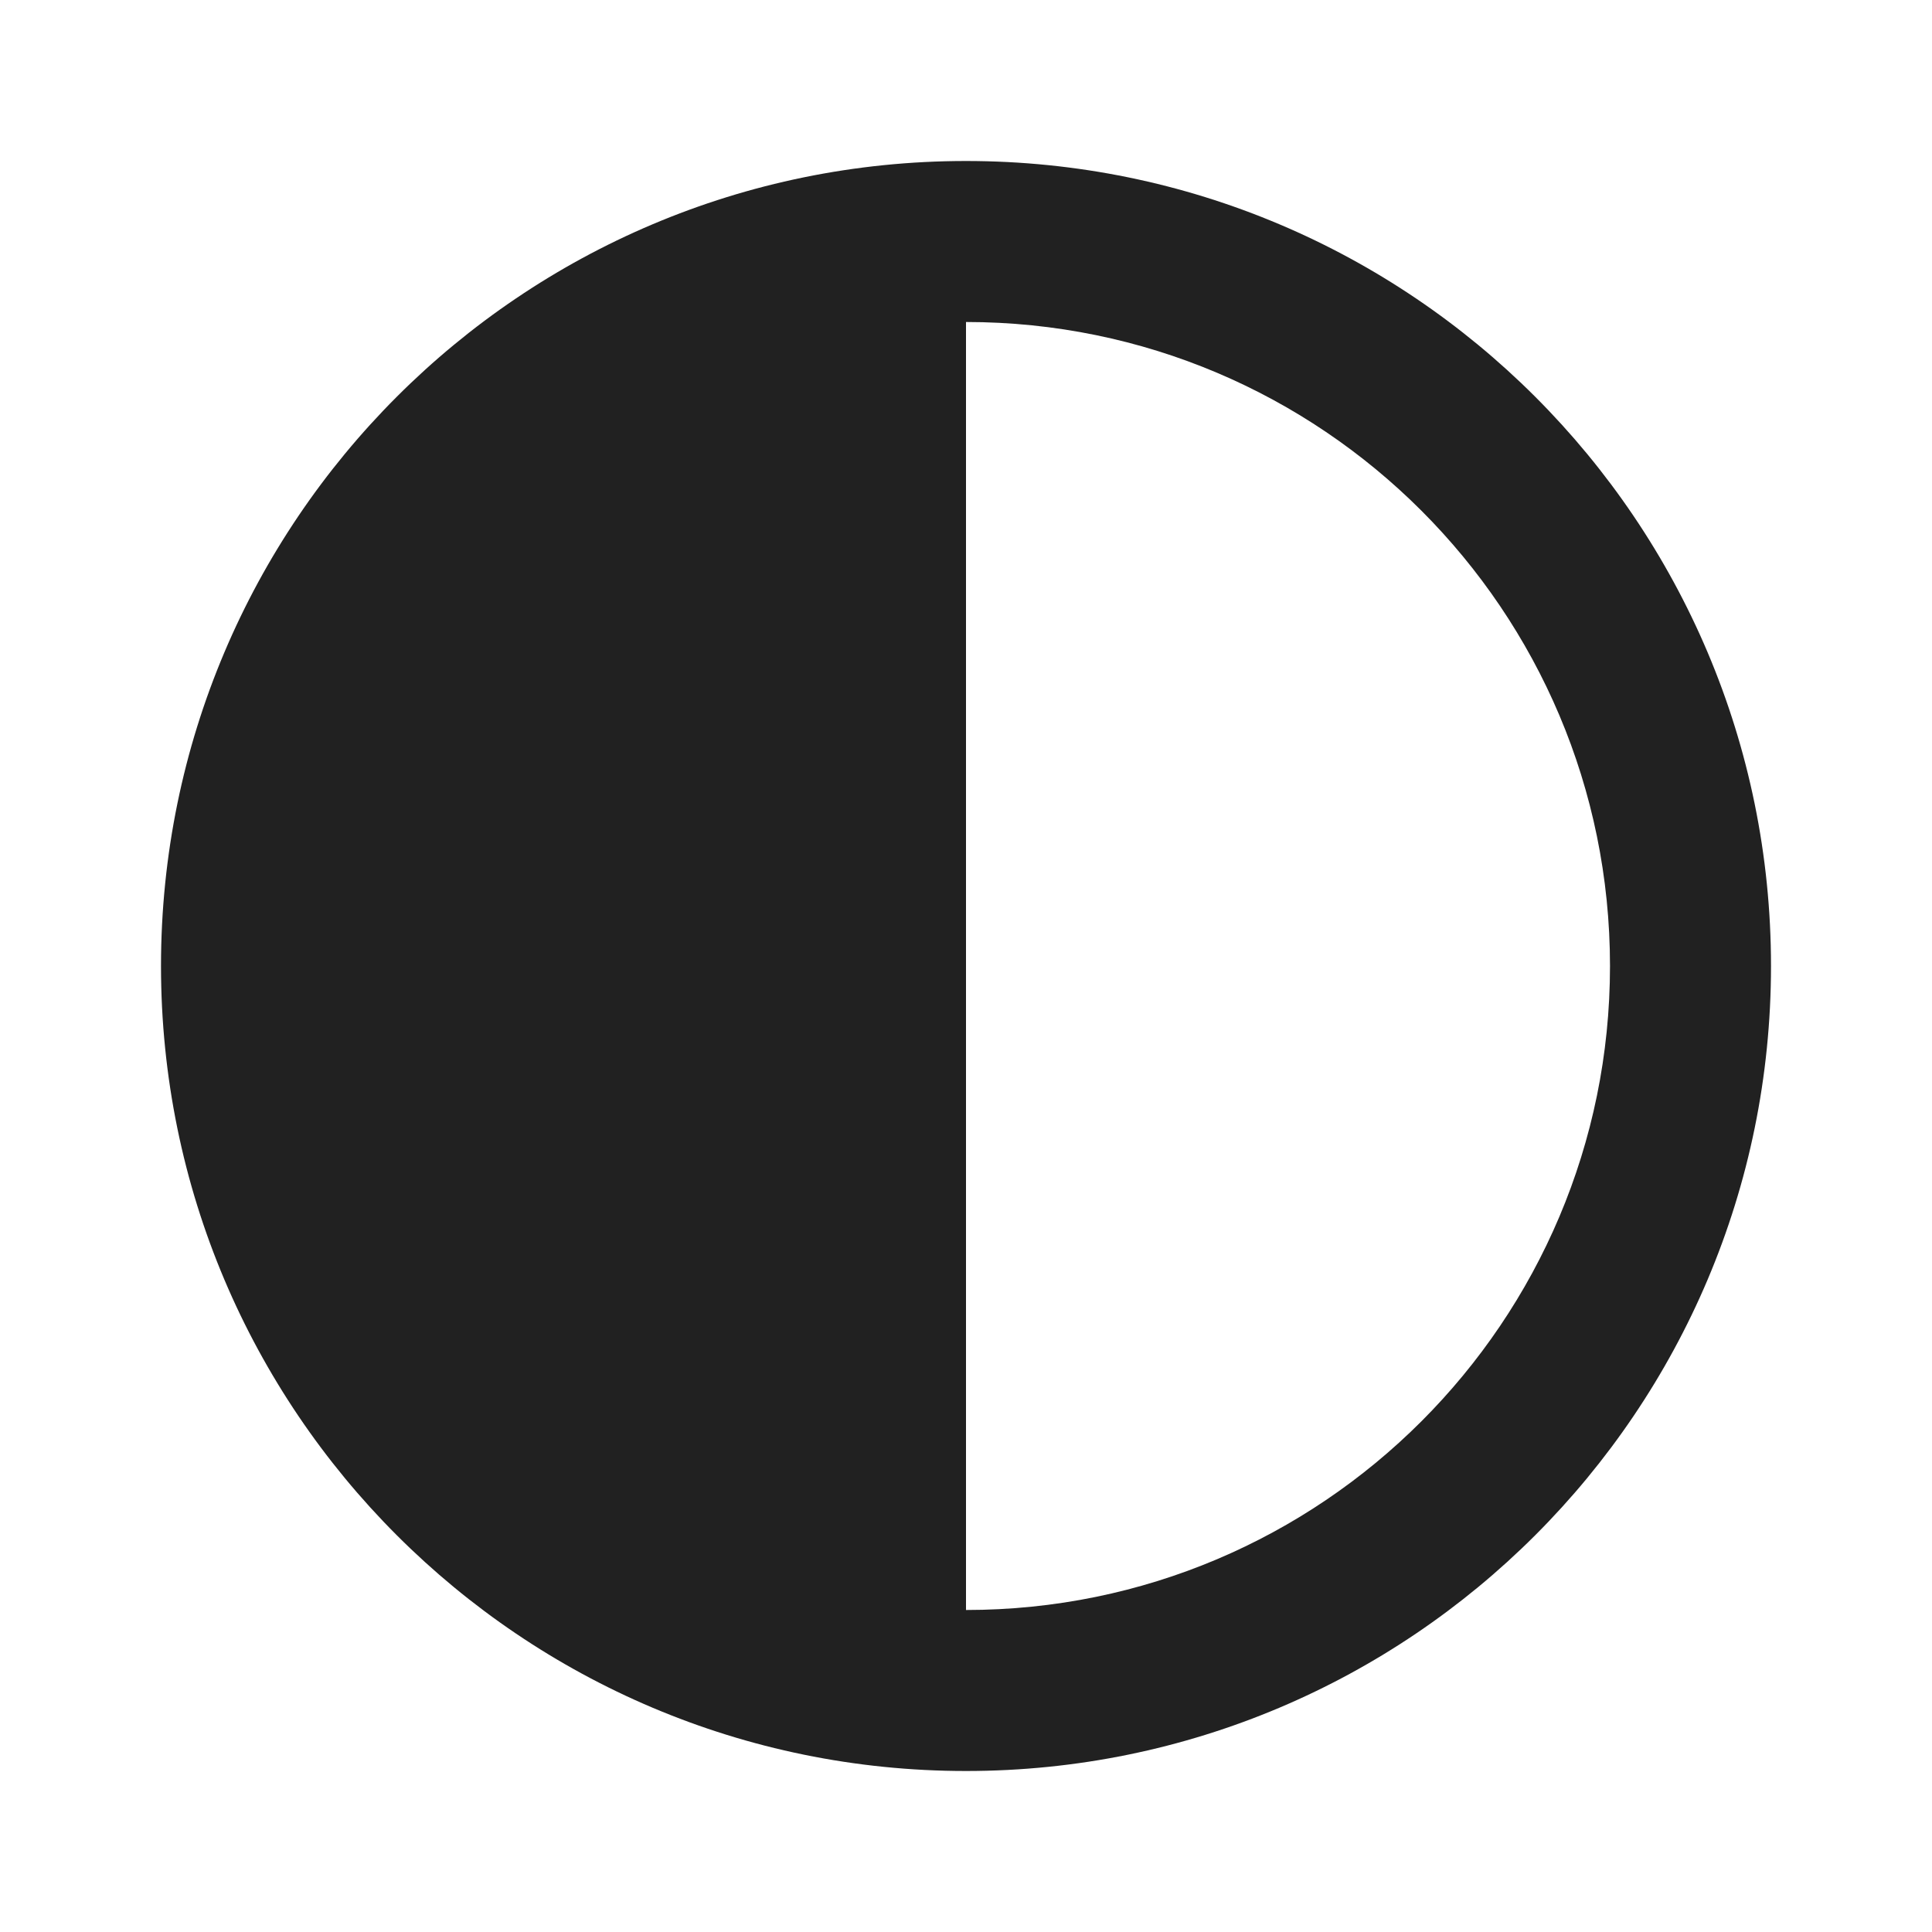
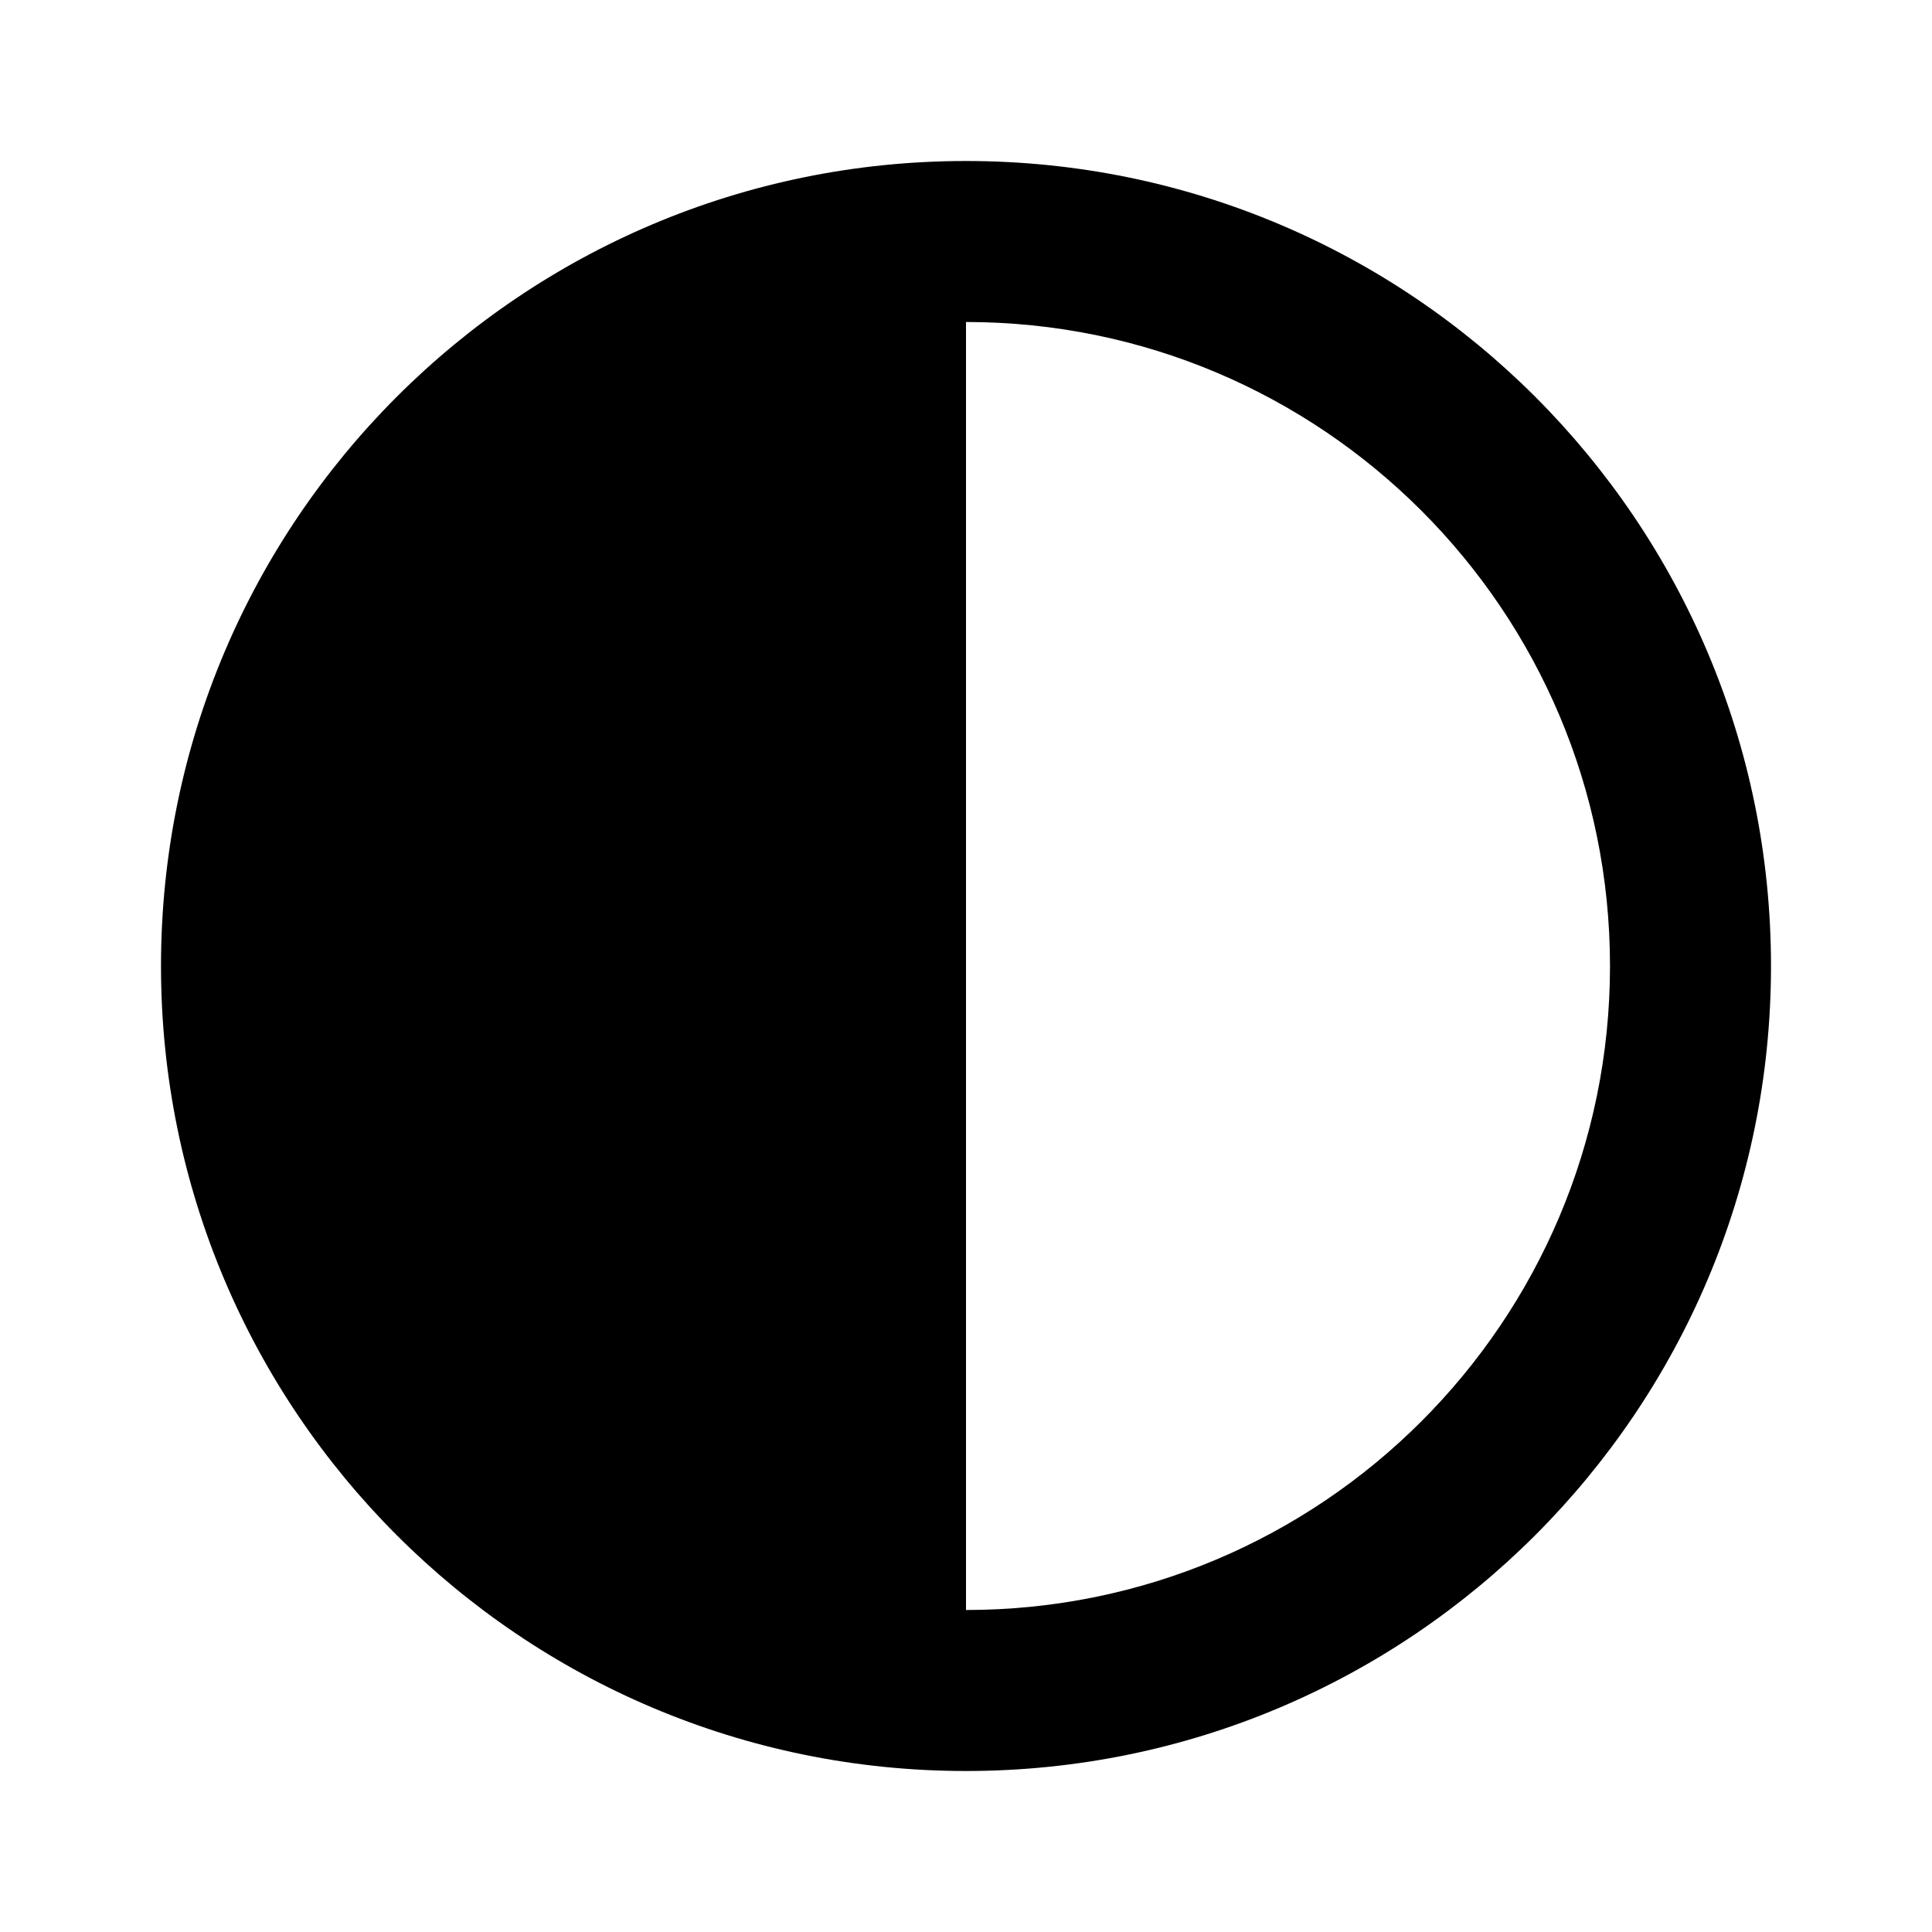
<svg xmlns="http://www.w3.org/2000/svg" width="800px" height="800px" viewBox="0 0 24 24" version="1.1">
  <g id="🔍-Product-Icons" stroke="none" stroke-width="1" fill="none" fill-rule="evenodd">
-     <g id="ic_fluent_dark_theme_24_filled" fill="#212121" fill-rule="nonzero">
+     <g id="ic_fluent_dark_theme_24_filled" fill="#000000" fill-rule="nonzero">
      <path d="M12,22 C17.523,22 22,17.523 22,12 C22,6.477 17.523,2 12,2 C6.477,2 2,6.477 2,12 C2,17.523 6.477,22 12,22 Z M12,20 L12,4 C16.418,4 20,7.582 20,12 C20,16.418 16.418,20 12,20 Z" id="🎨-Color">

</path>
    </g>
  </g>
</svg>
